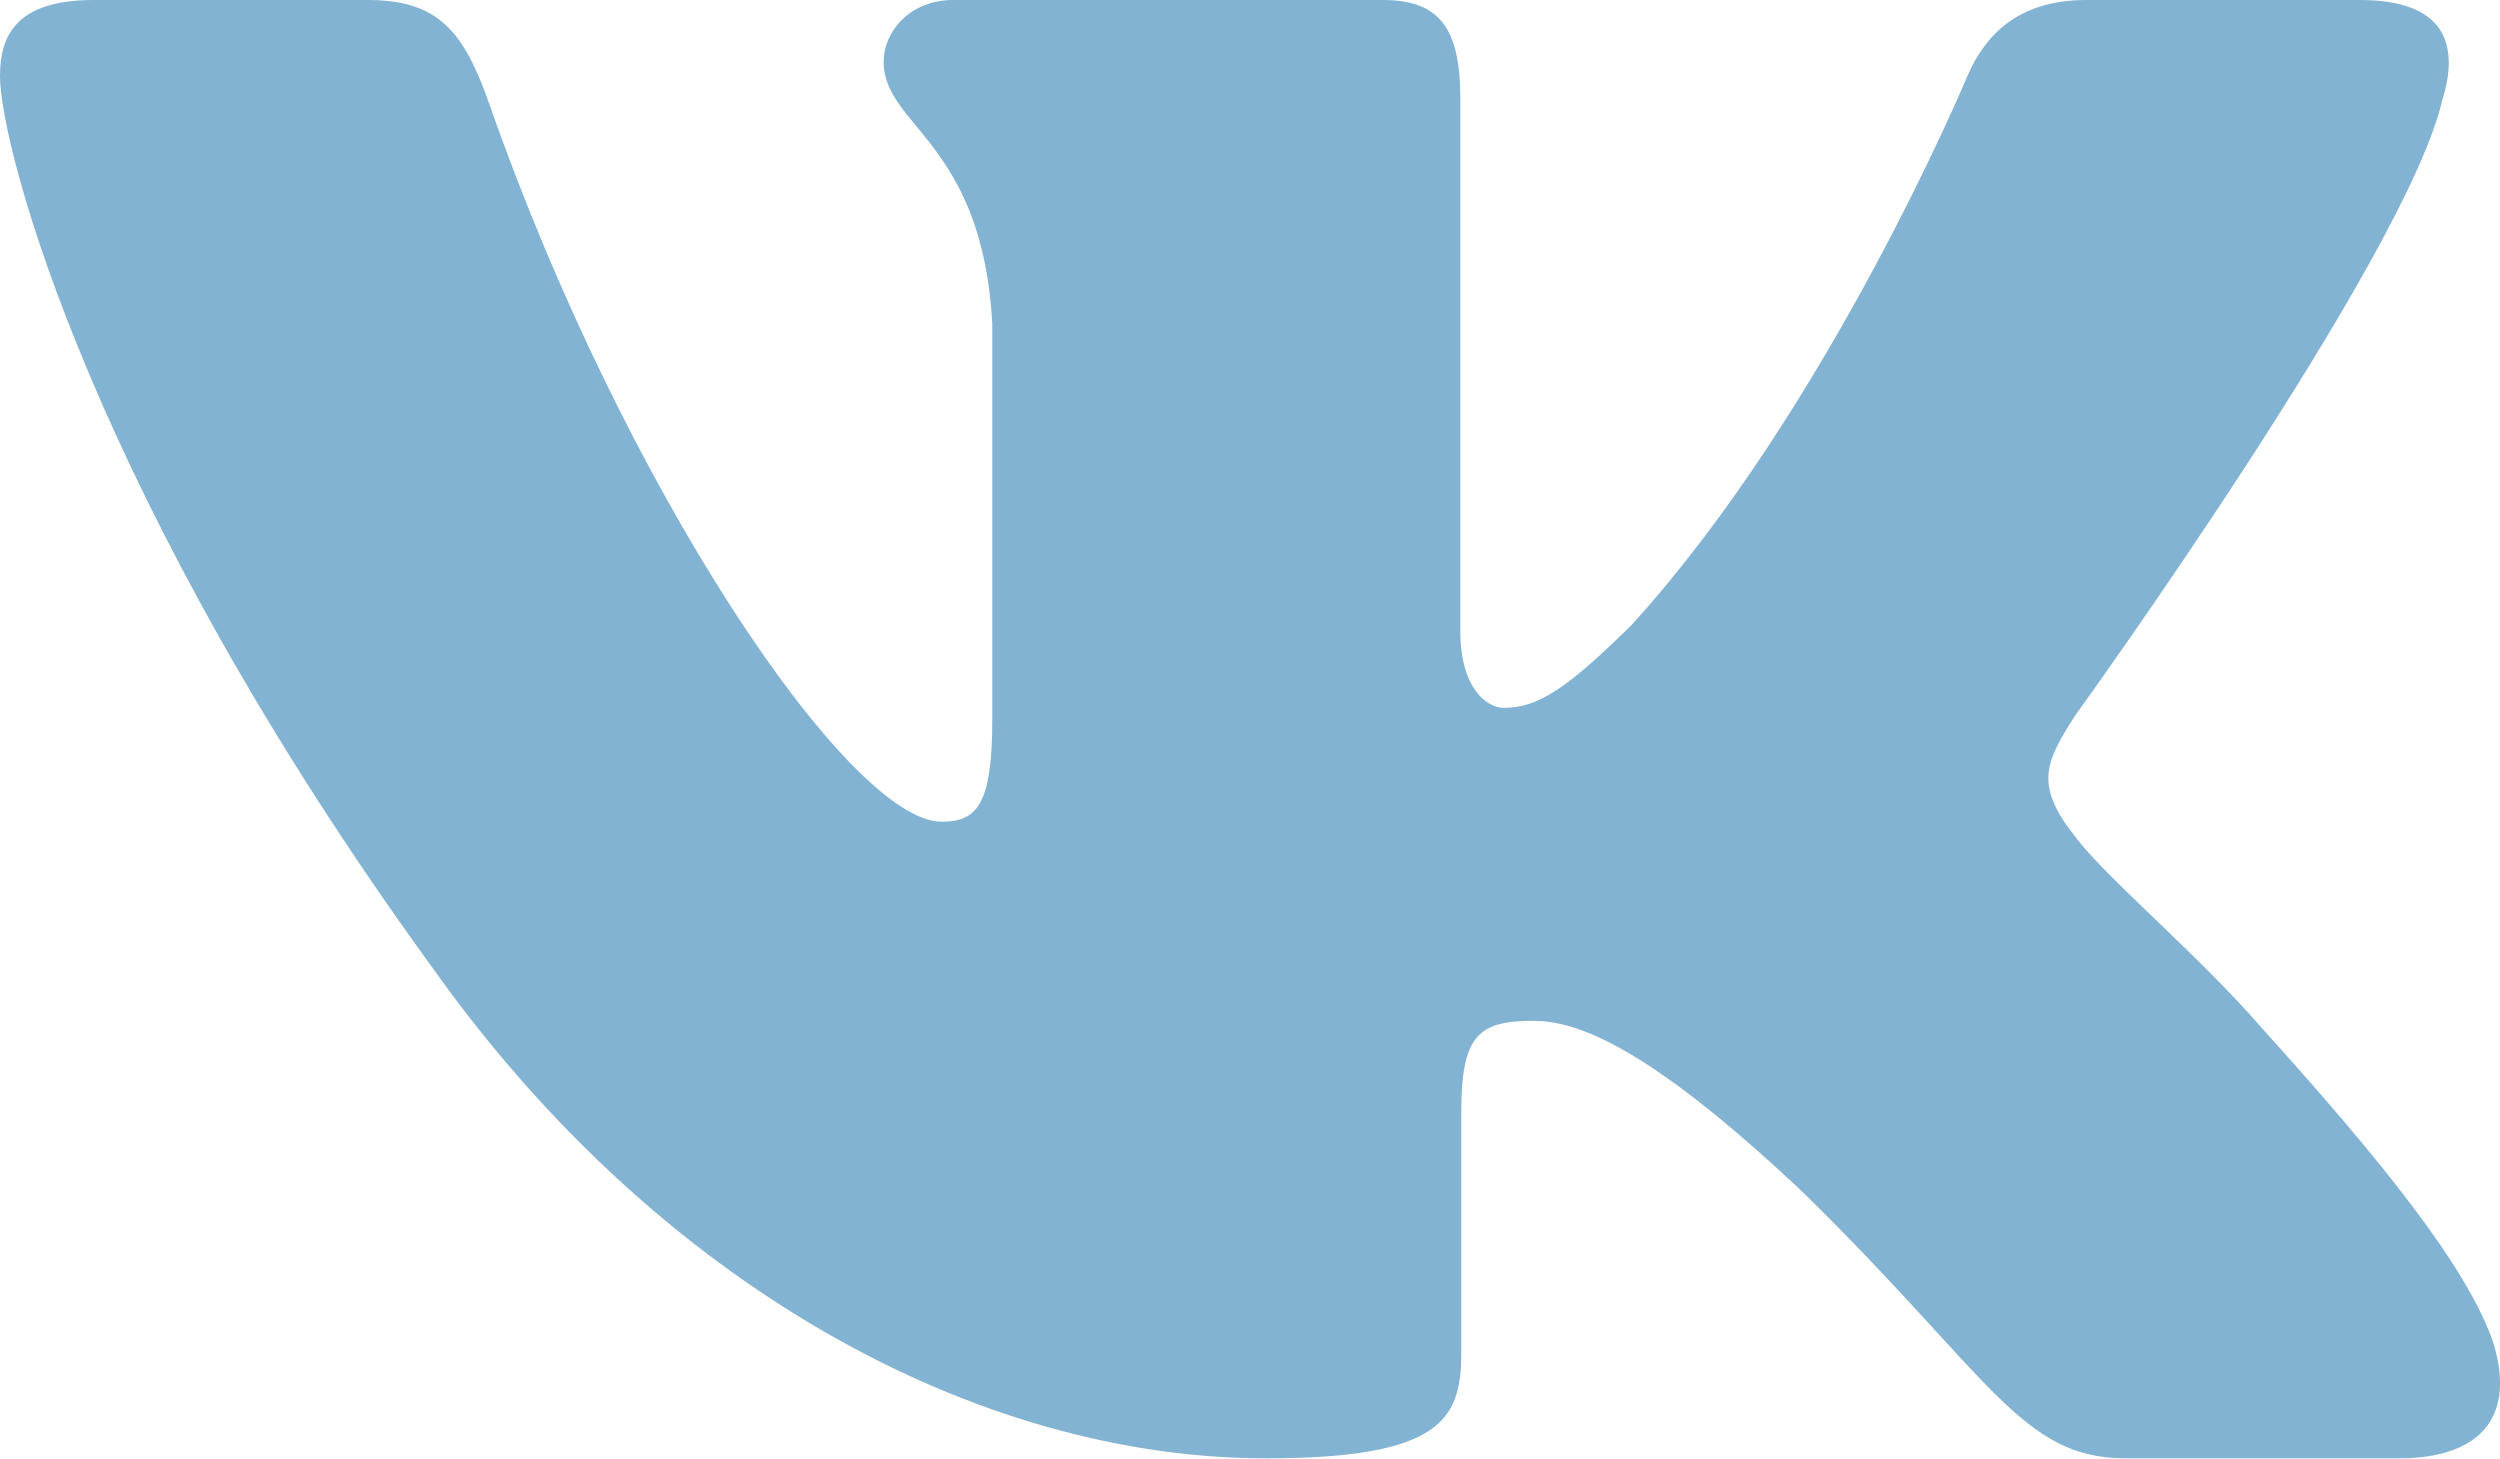
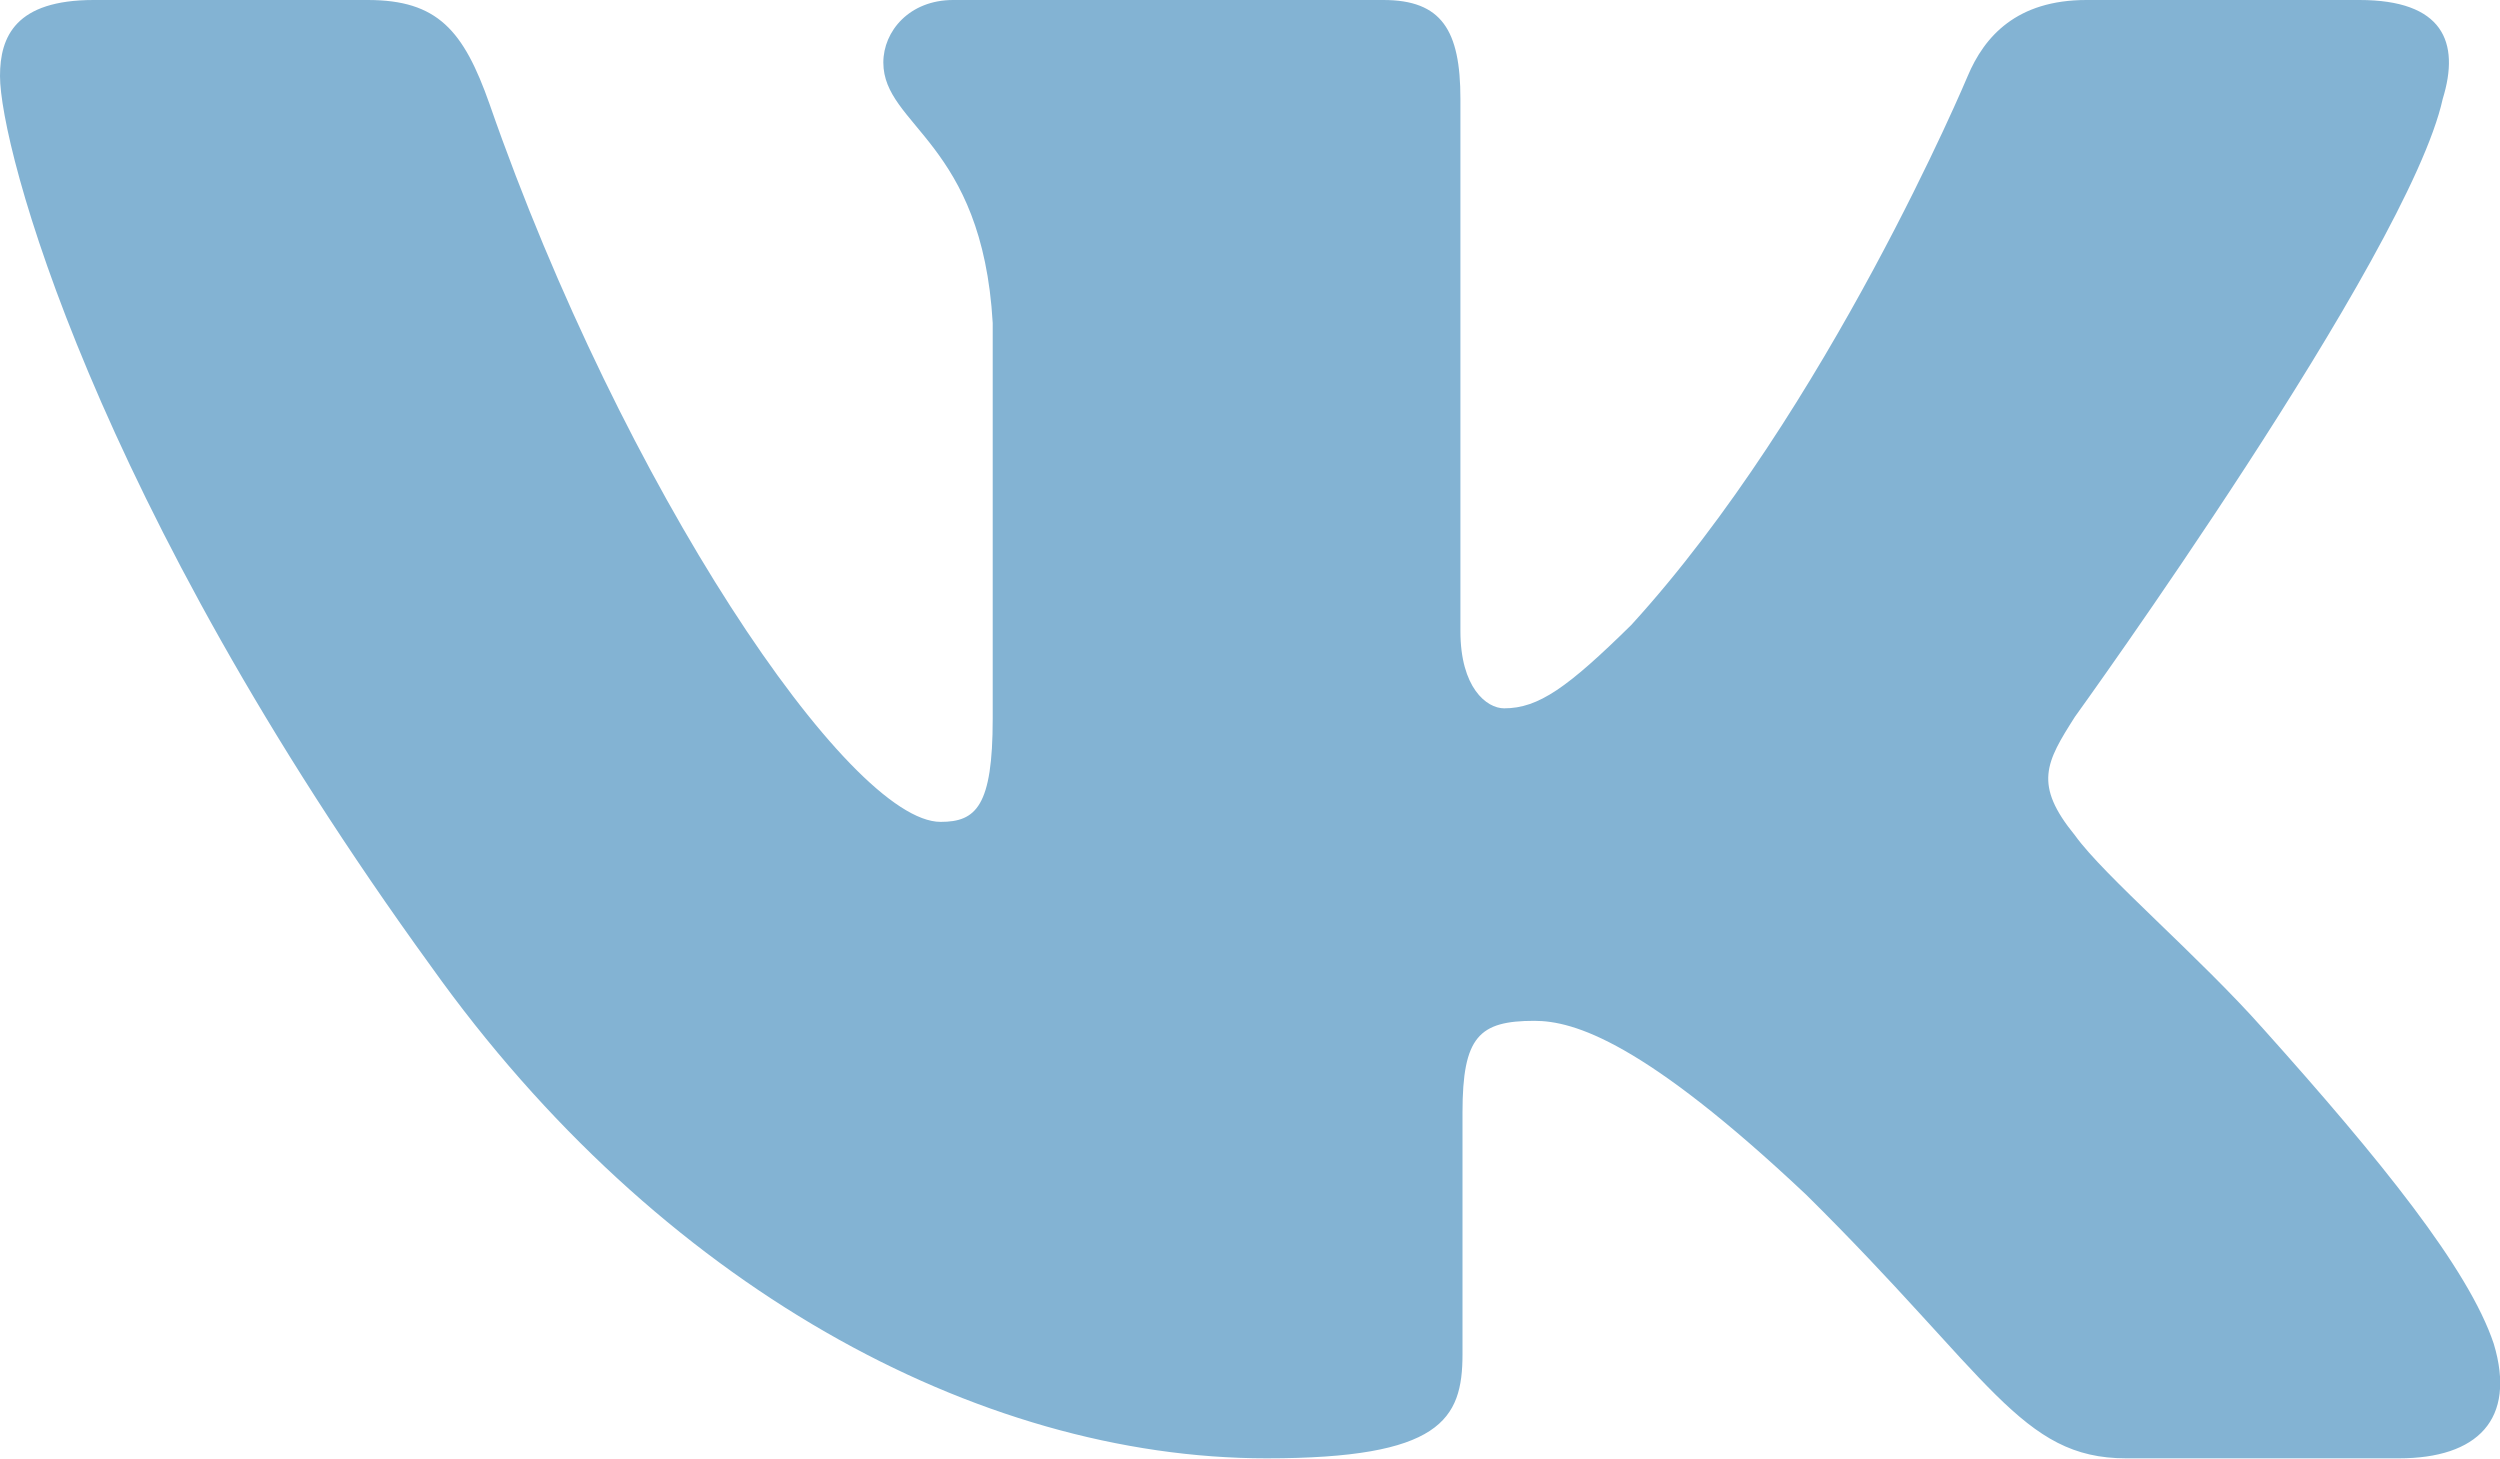
<svg xmlns="http://www.w3.org/2000/svg" width="24" height="14" fill="none" viewBox="0 0 24 14">
-   <path fill="#83b3d3" fill-rule="evenodd" d="M23.45.948c.166-.546 0-.948-.795-.948H20.03c-.668 0-.976.347-1.143.73 0 0-1.335 3.196-3.226 5.272-.612.602-.89.793-1.224.793-.167 0-.418-.191-.418-.738V.948c0-.656-.184-.948-.74-.948H9.151c-.417 0-.668.304-.668.593 0 .621.946.765 1.043 2.513v3.798c0 .833-.153.984-.487.984-.89 0-3.055-3.211-4.34-6.885C4.45.288 4.198 0 3.527 0H.9C.15 0 0 .347 0 .73c0 .682.89 4.07 4.145 8.551C6.315 12.341 9.37 14 12.153 14c1.669 0 1.875-.368 1.875-1.003v-2.313c0-.737.158-.884.687-.884.39 0 1.057.192 2.615 1.667C19.11 13.216 19.403 14 20.405 14h2.625c.75 0 1.126-.368.91-1.096-.238-.724-1.088-1.775-2.215-3.022-.612-.71-1.53-1.475-1.809-1.858-.389-.491-.278-.71 0-1.147 0 0 3.2-4.426 3.533-5.929z" clip-rule="evenodd" />
+   <path fill="#83b3d3" fill-rule="evenodd" d="M23.45.95c.17-.55 0-.95-.8-.95h-2.62c-.67 0-.98.35-1.14.73 0 0-1.34 3.2-3.23 5.27-.61.6-.89.8-1.22.8-.17 0-.42-.2-.42-.74V.95c0-.66-.18-.95-.74-.95H9.15c-.42 0-.67.3-.67.6 0 .61.95.76 1.05 2.5v3.8c0 .84-.16.99-.5.99-.88 0-3.05-3.21-4.33-6.89-.25-.71-.5-1-1.17-1H.9C.15 0 0 .35 0 .73c0 .68.89 4.07 4.14 8.55C6.32 12.34 9.38 14 12.16 14c1.67 0 1.88-.37 1.88-1v-2.32c0-.73.16-.88.69-.88.38 0 1.05.2 2.61 1.67C19.11 13.22 19.4 14 20.41 14h2.62c.75 0 1.13-.37.91-1.1-.24-.72-1.09-1.77-2.21-3.02-.62-.7-1.53-1.47-1.81-1.86-.4-.49-.28-.7 0-1.14 0 0 3.2-4.43 3.53-5.93" clip-rule="evenodd" />
</svg>
